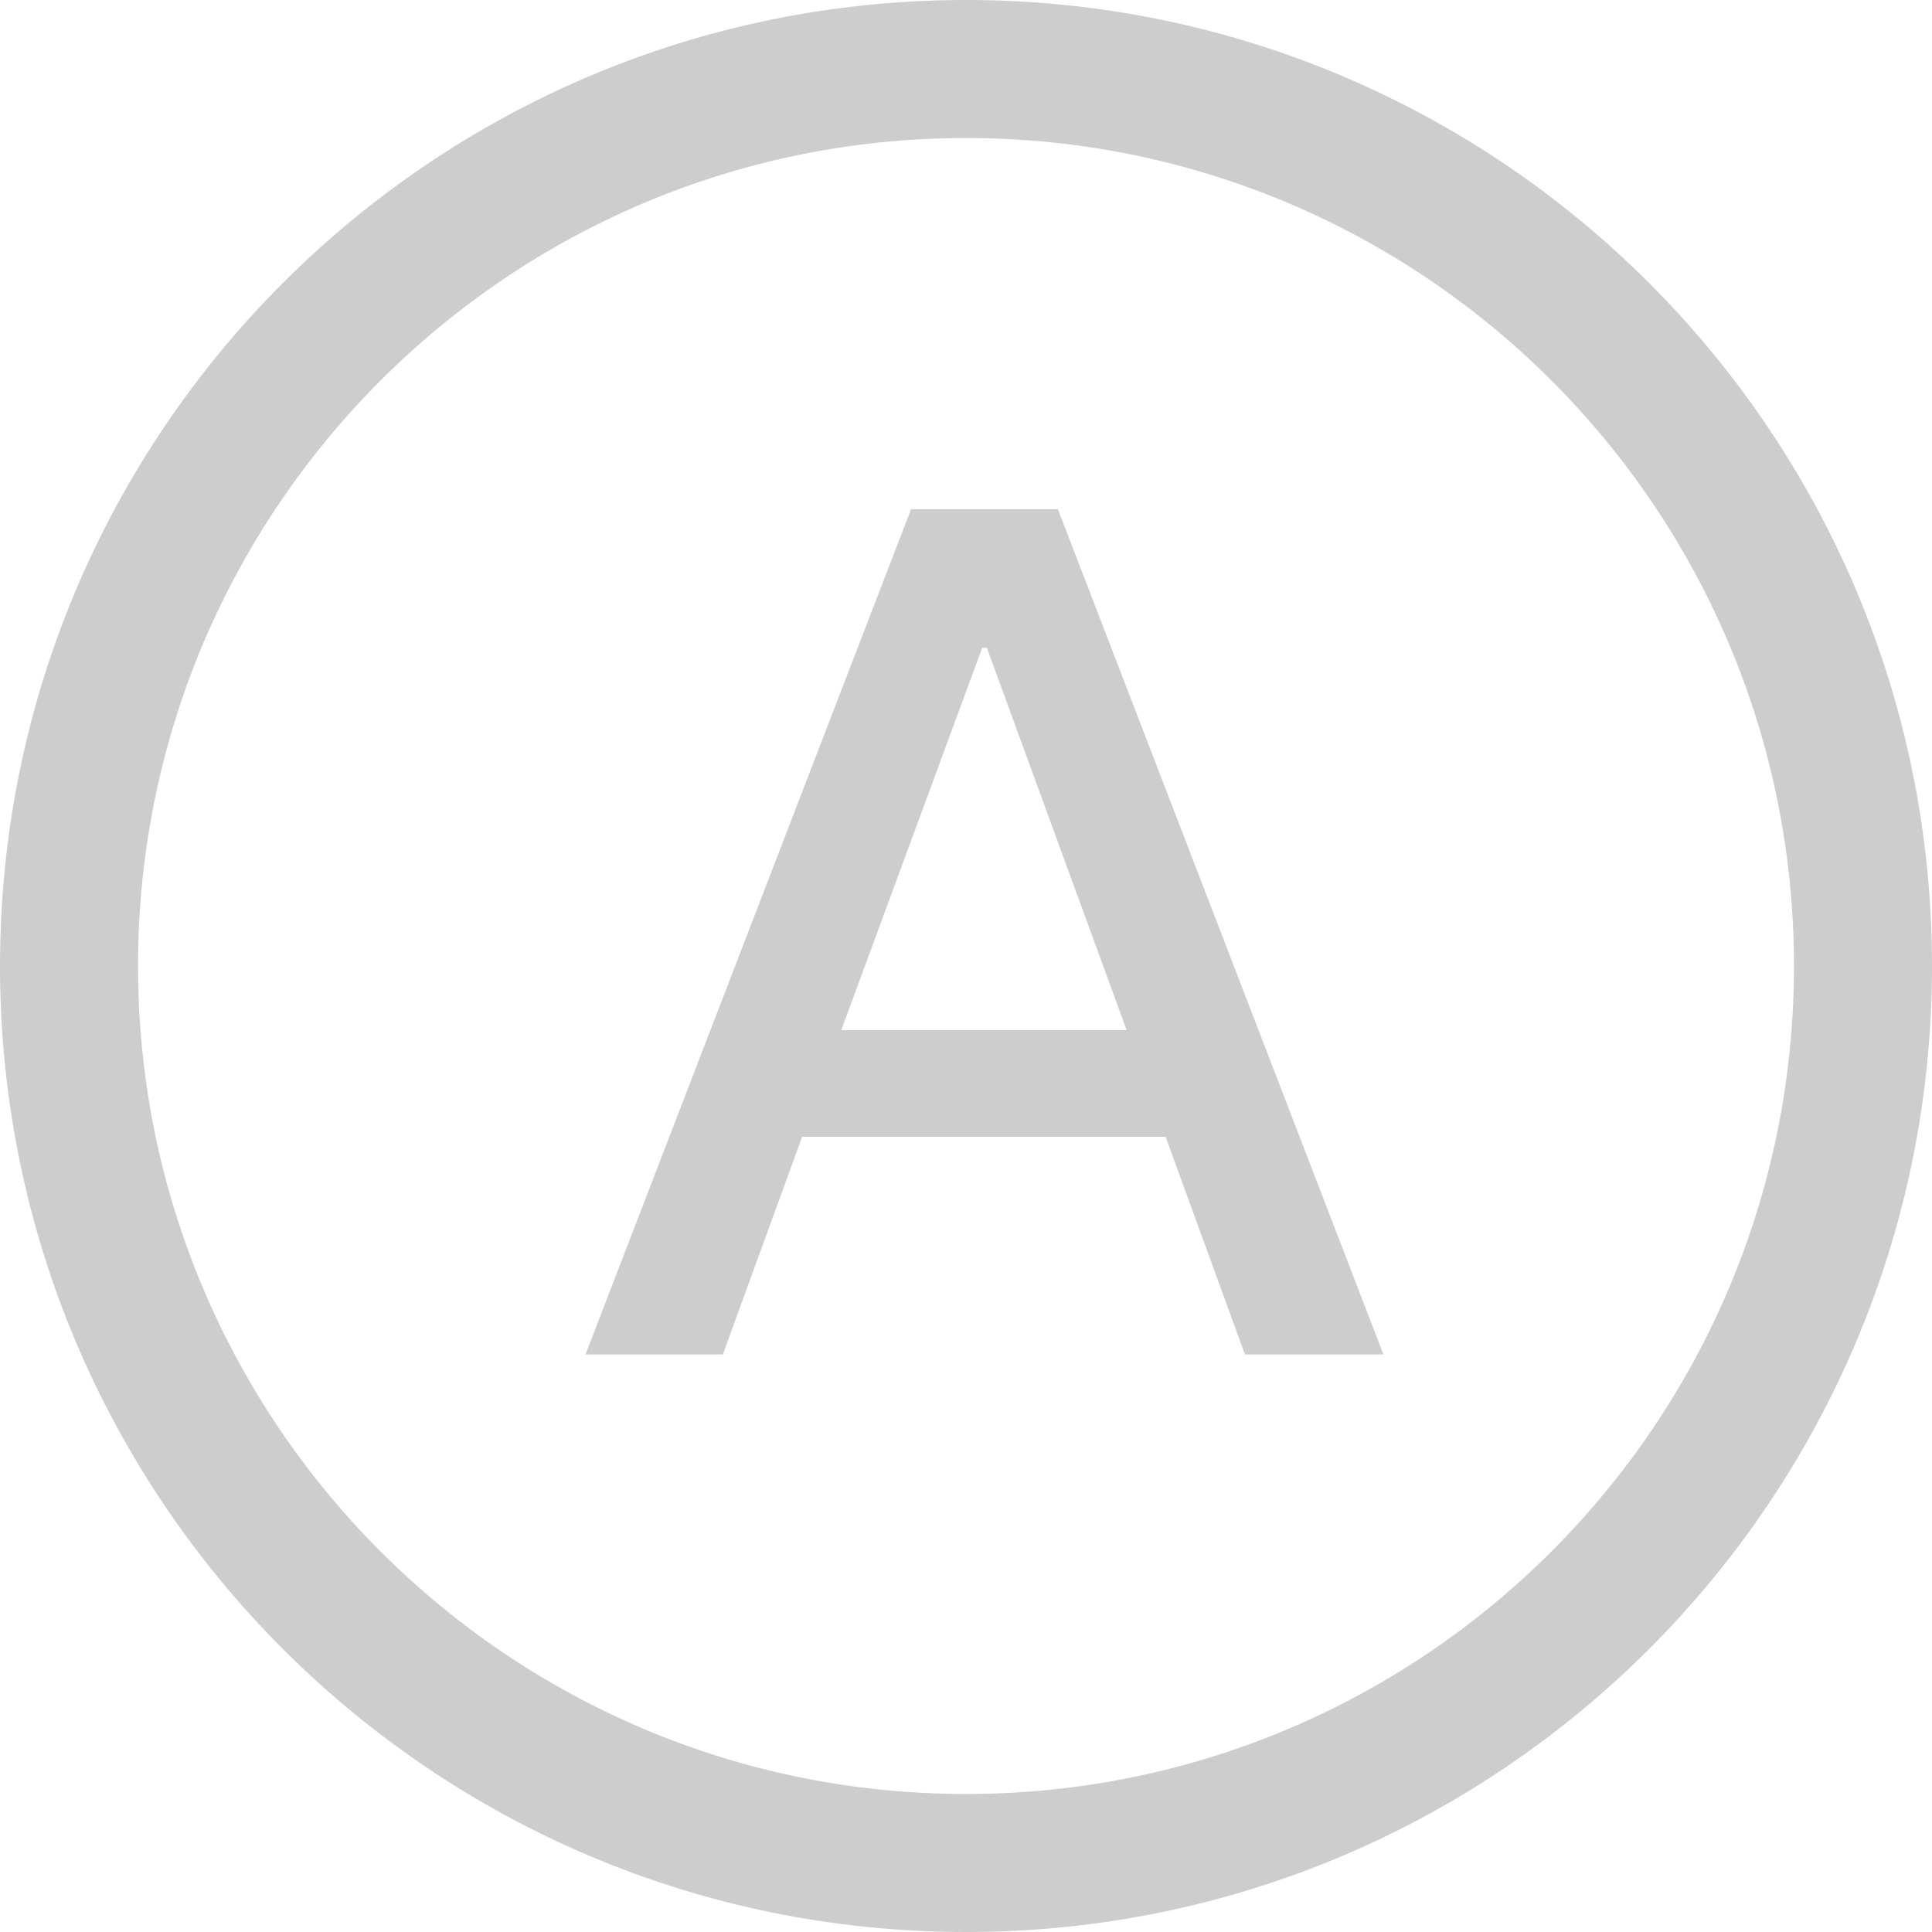
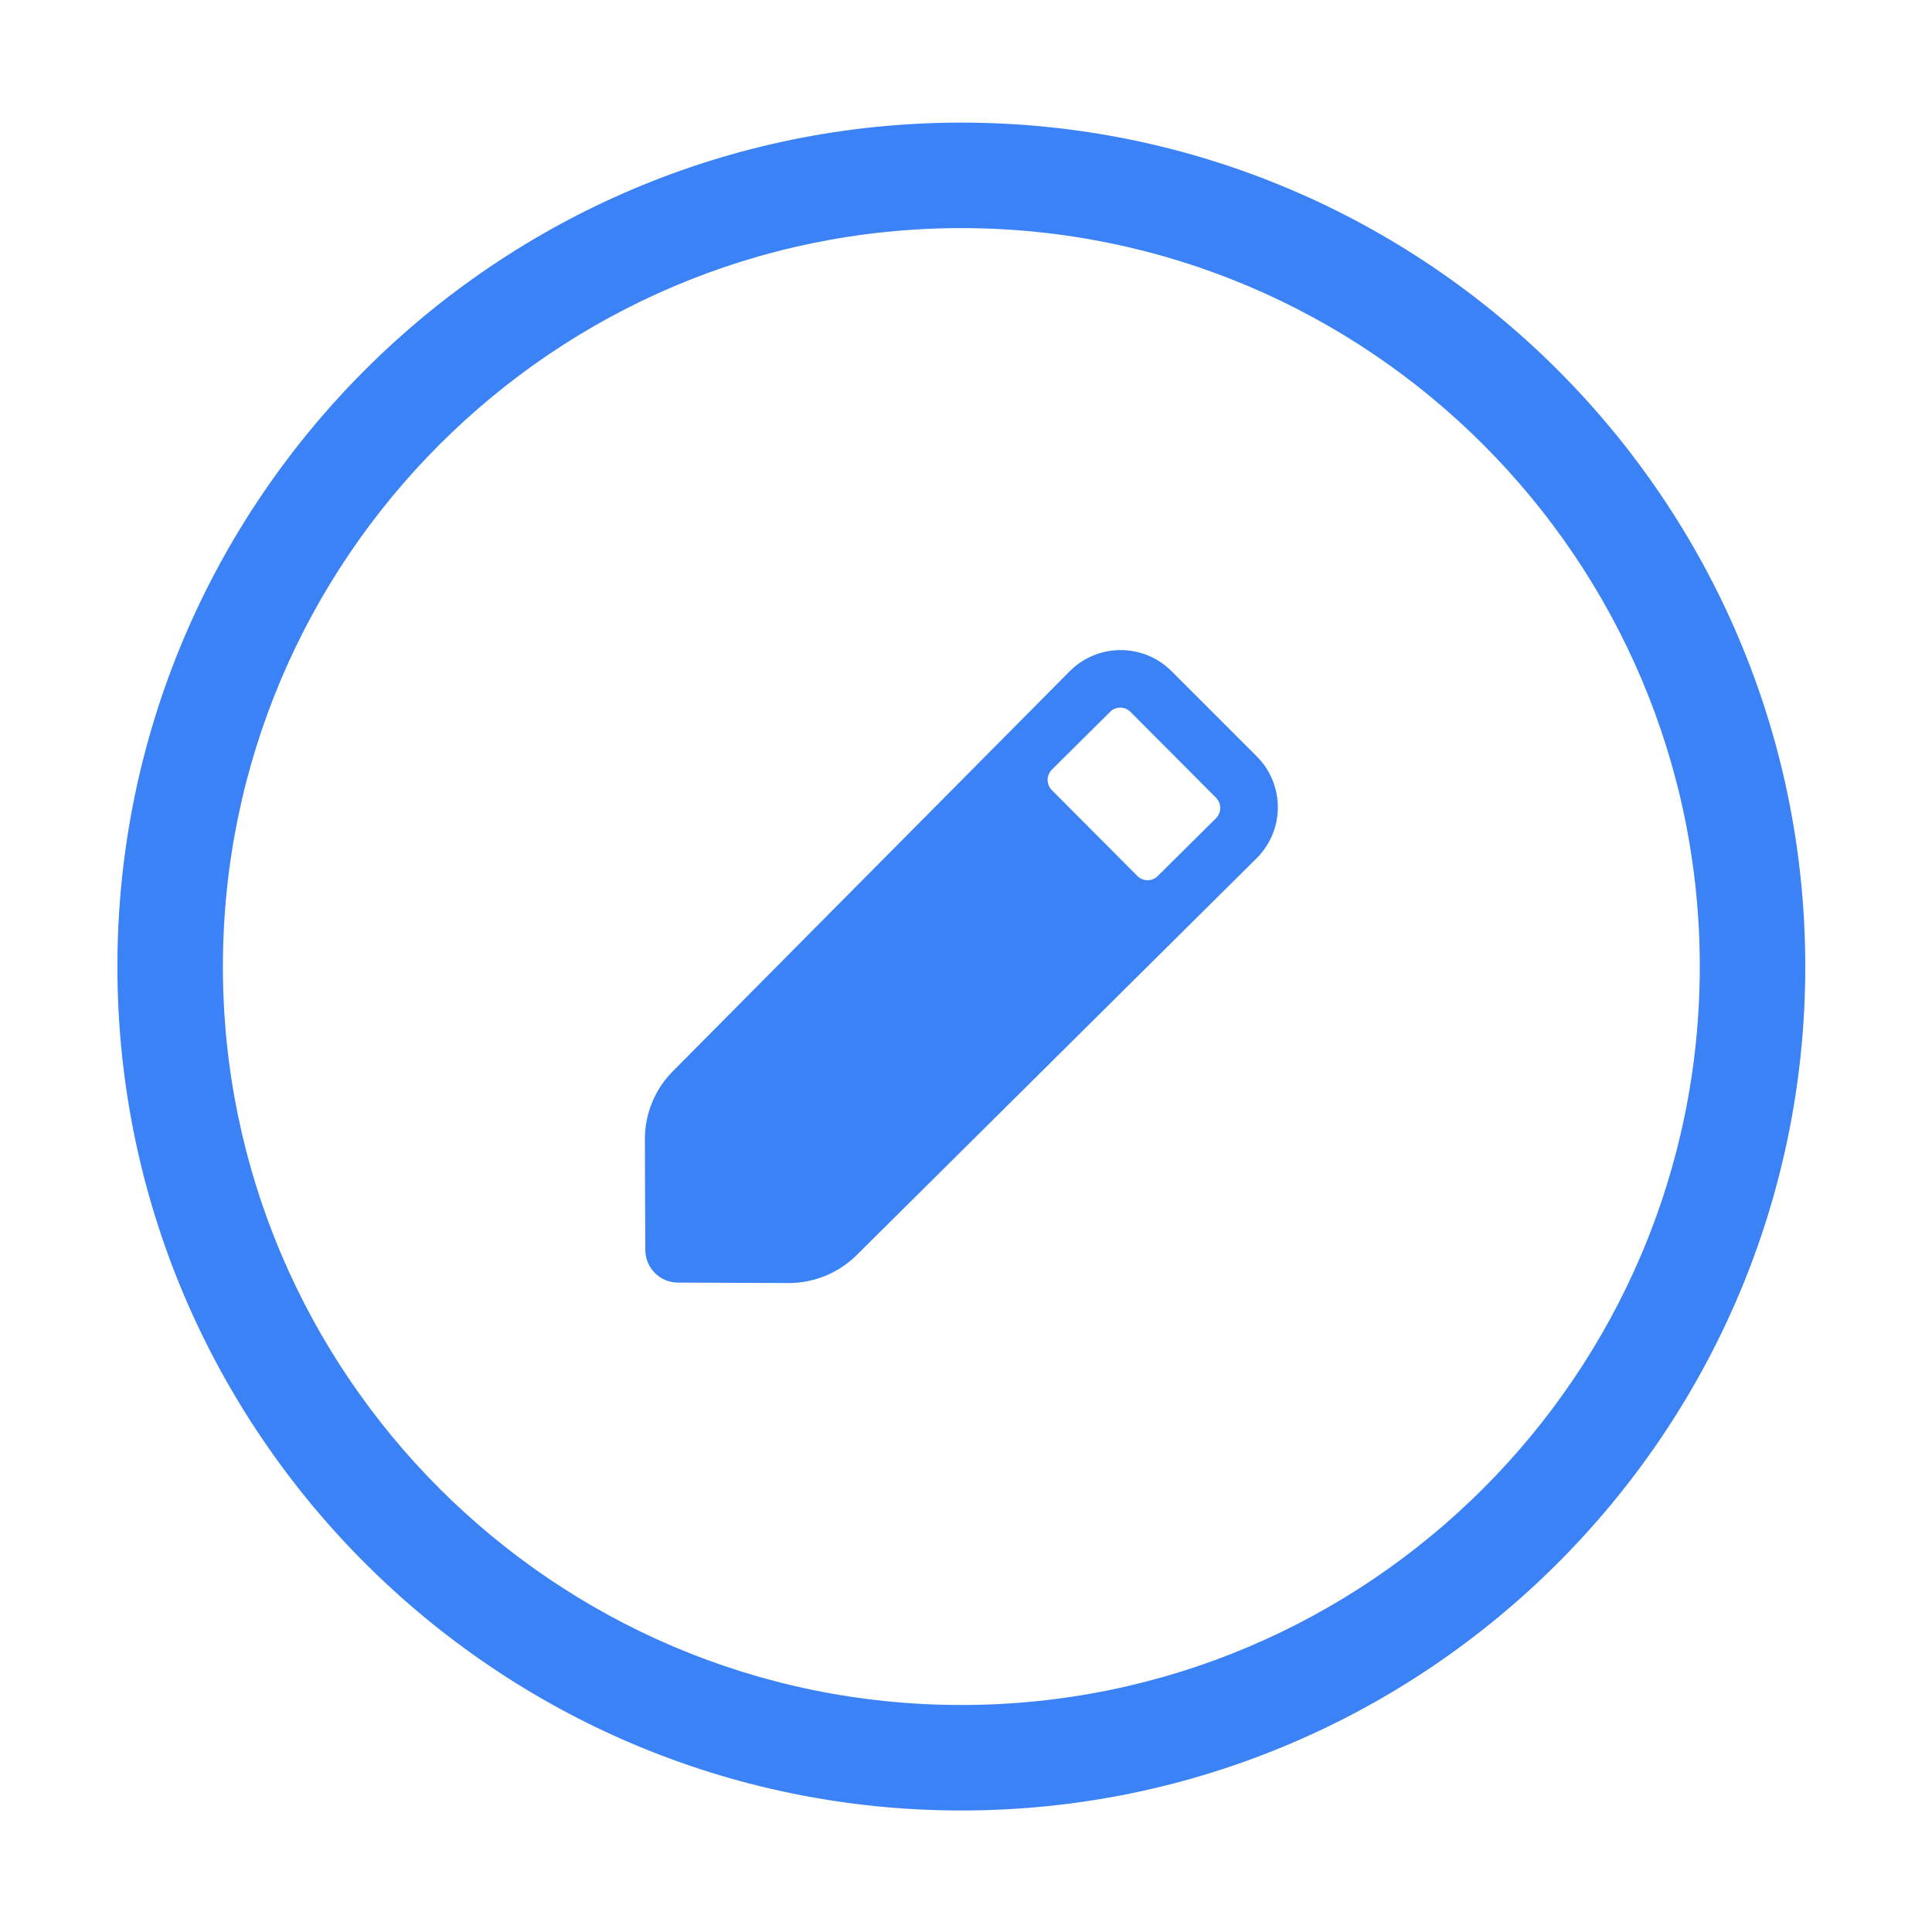
- <svg xmlns="http://www.w3.org/2000/svg" t="1744783329085" class="icon" viewBox="0 0 1024 1024" version="1.1" p-id="11227" width="200" height="200">
-   <path d="M512 0a512 512 0 1 0 0 1024A512 512 0 0 0 512 0z m0 73.152a438.848 438.848 0 1 1 0 877.696A438.848 438.848 0 0 1 512 73.152z" p-id="11228" fill="#cdcdcd" />
-   <path d="M383.104 717.888l42.048-115.392h192.64l42.048 115.392h73.408l-172.544-448H482.88l-172.544 448h72.768zM597.12 545.984H445.888l74.688-202.624h2.496L597.12 545.92z" p-id="11229" fill="#cdcdcd" />
+ <svg xmlns="http://www.w3.org/2000/svg" t="1765444711243" class="icon" viewBox="0 0 1024 1024" version="1.1" p-id="14096" width="128" height="128">
+   <path d="M509.53 64.989c-246.639 0-447.304 200.664-447.304 447.304s200.664 447.304 447.304 447.304 447.304-200.664 447.304-447.304S756.169 64.989 509.53 64.989z m0 838.695c-215.816 0-391.391-175.575-391.391-391.391S293.713 120.902 509.53 120.902s391.391 175.575 391.391 391.391-175.575 391.391-391.391 391.391z" p-id="14097" fill="#3b82f6" />
+   <path d="M620.929 355.724l-0.104-0.104c-14.945-14.828-39.08-14.735-53.908 0.21L356.726 567.667c-9.614 9.614-14.983 22.683-14.927 36.332l0.238 58.573c0.038 9.475 7.751 17.187 17.225 17.225l58.573 0.238c13.651 0.056 26.72-5.314 36.332-14.927l211.838-210.191 0.104-0.104c14.888-14.888 14.888-39.022 0-53.91l-45.181-45.18z m23.563 77.971l-30.825 30.58c-2.974 3.01-7.817 3.03-10.837 0.023l-45.327-45.509c-2.988-2.999-2.988-7.861 0.02-10.881l30.825-30.58c2.974-3.012 7.817-3.03 10.837-0.023l45.328 45.509c2.987 2.997 2.987 7.86-0.021 10.881z" p-id="14098" fill="#3b82f6" />
</svg>
